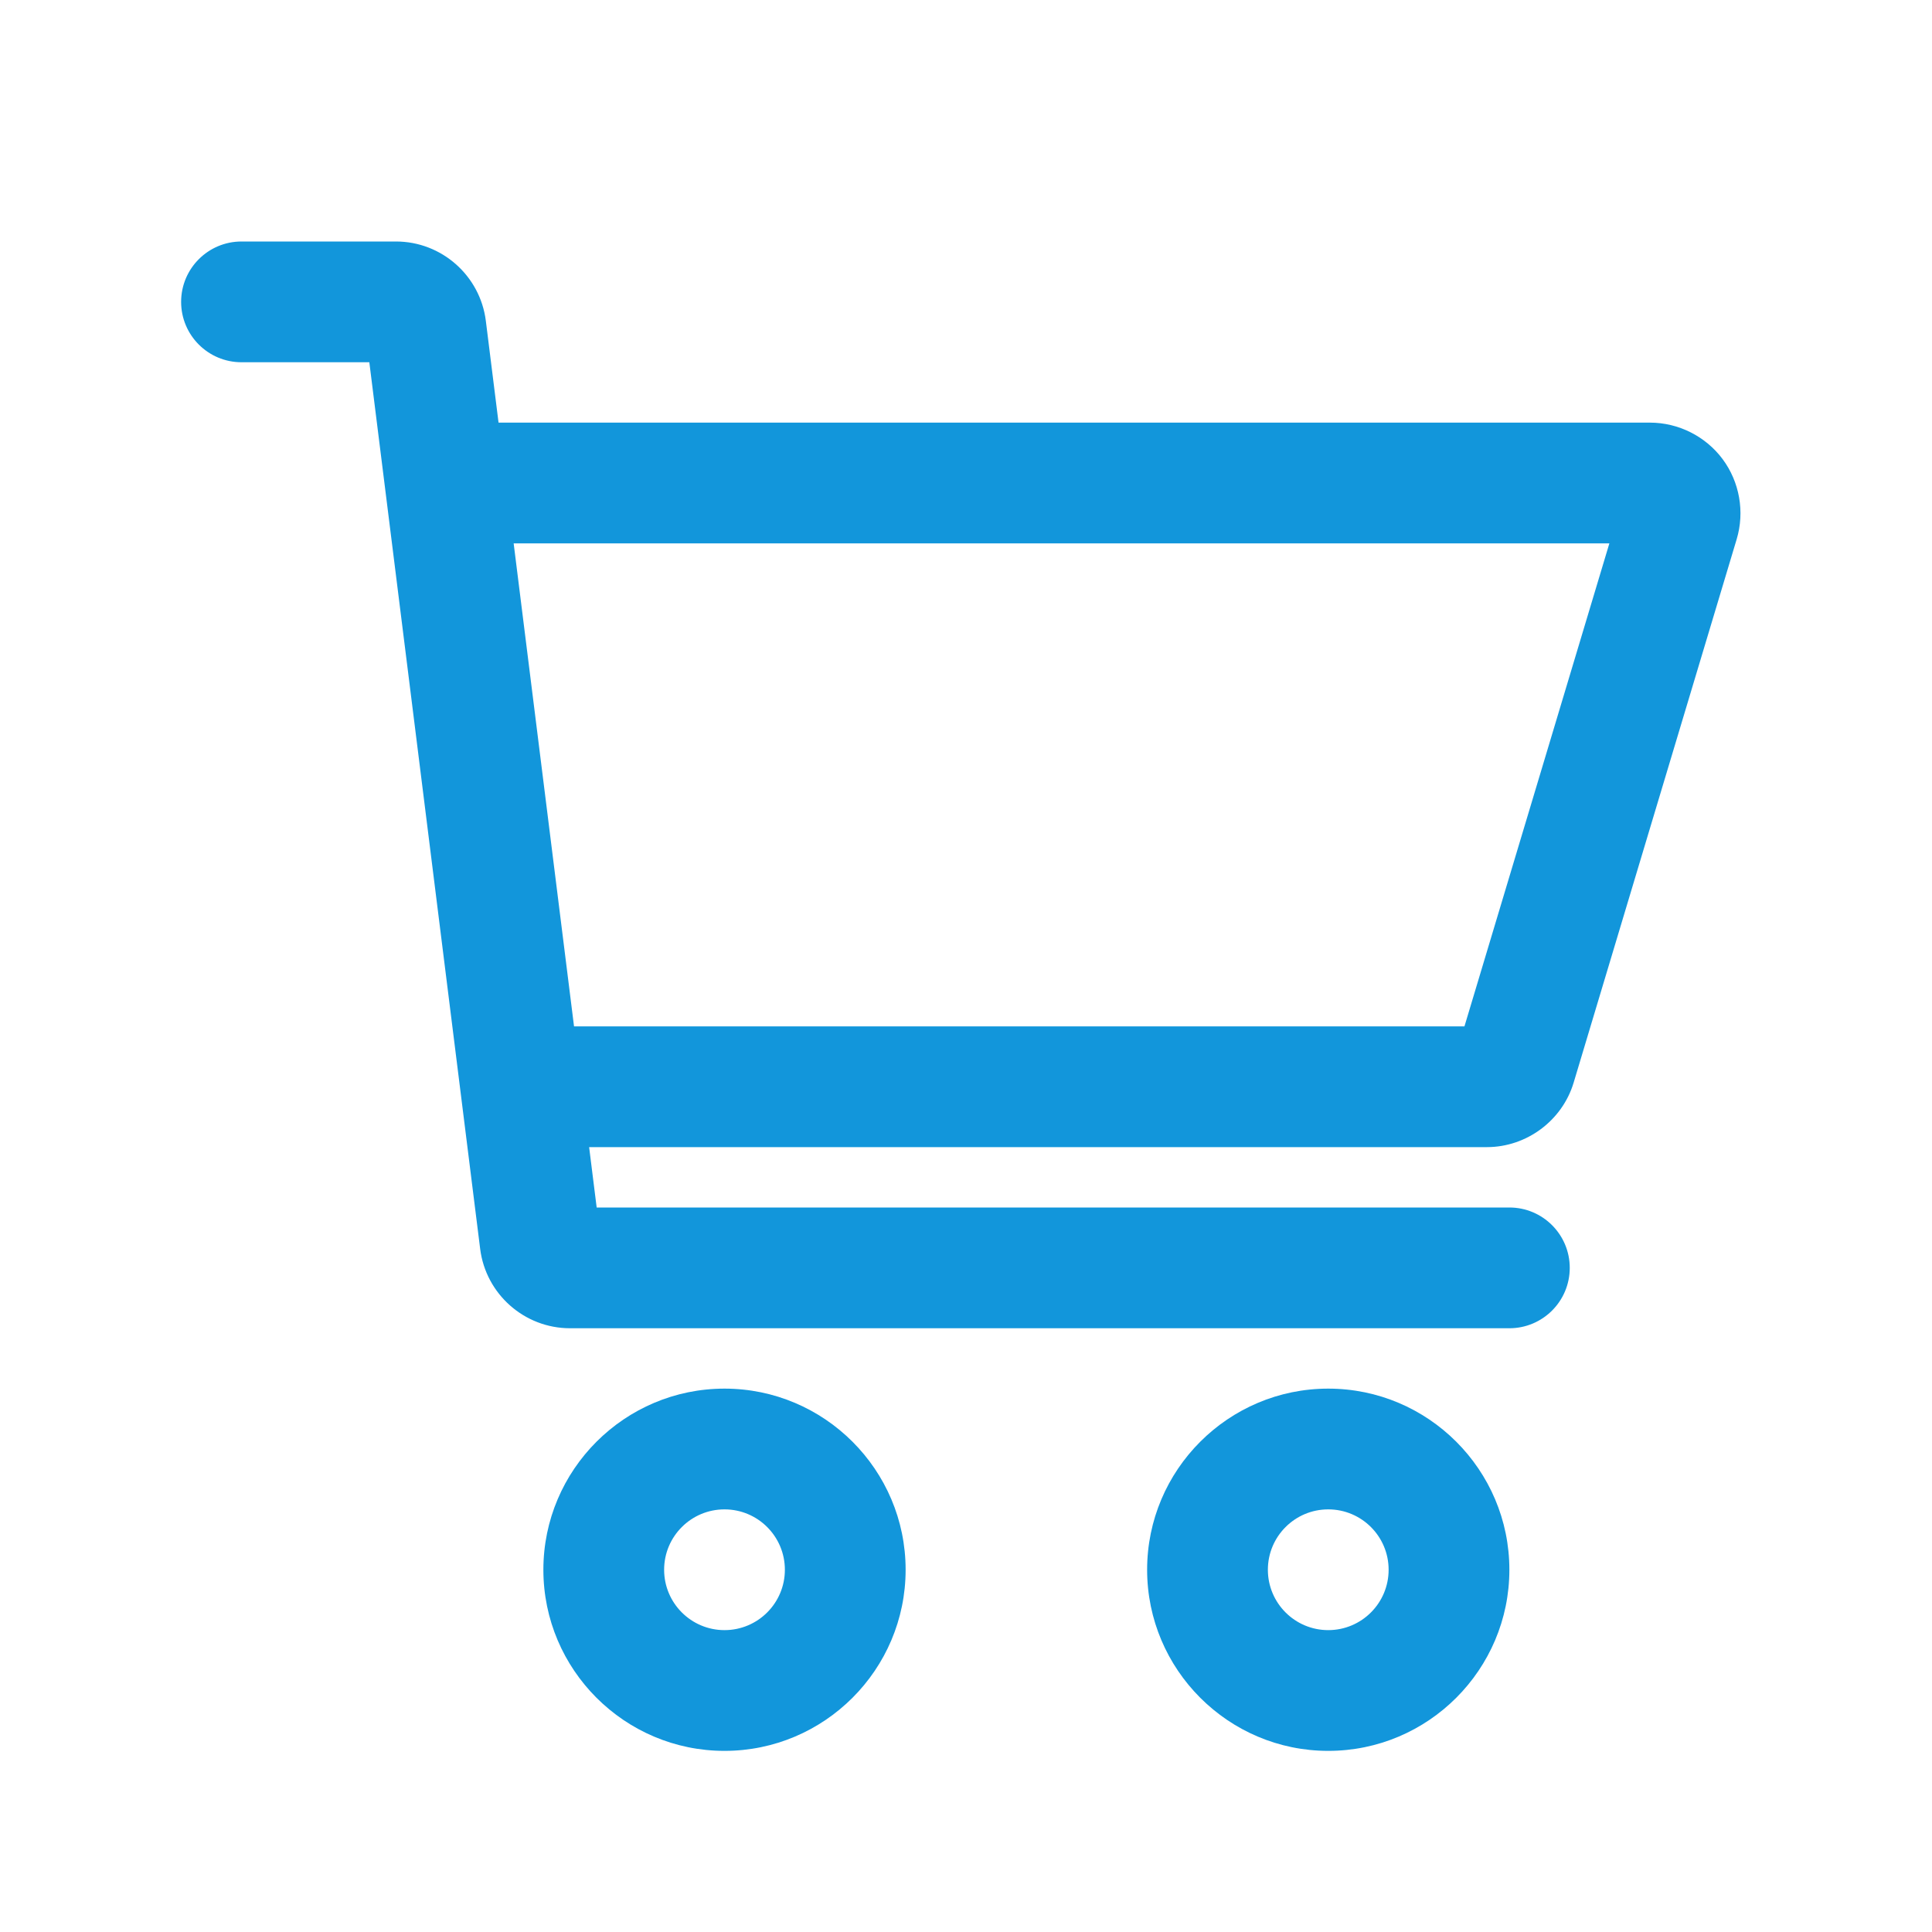
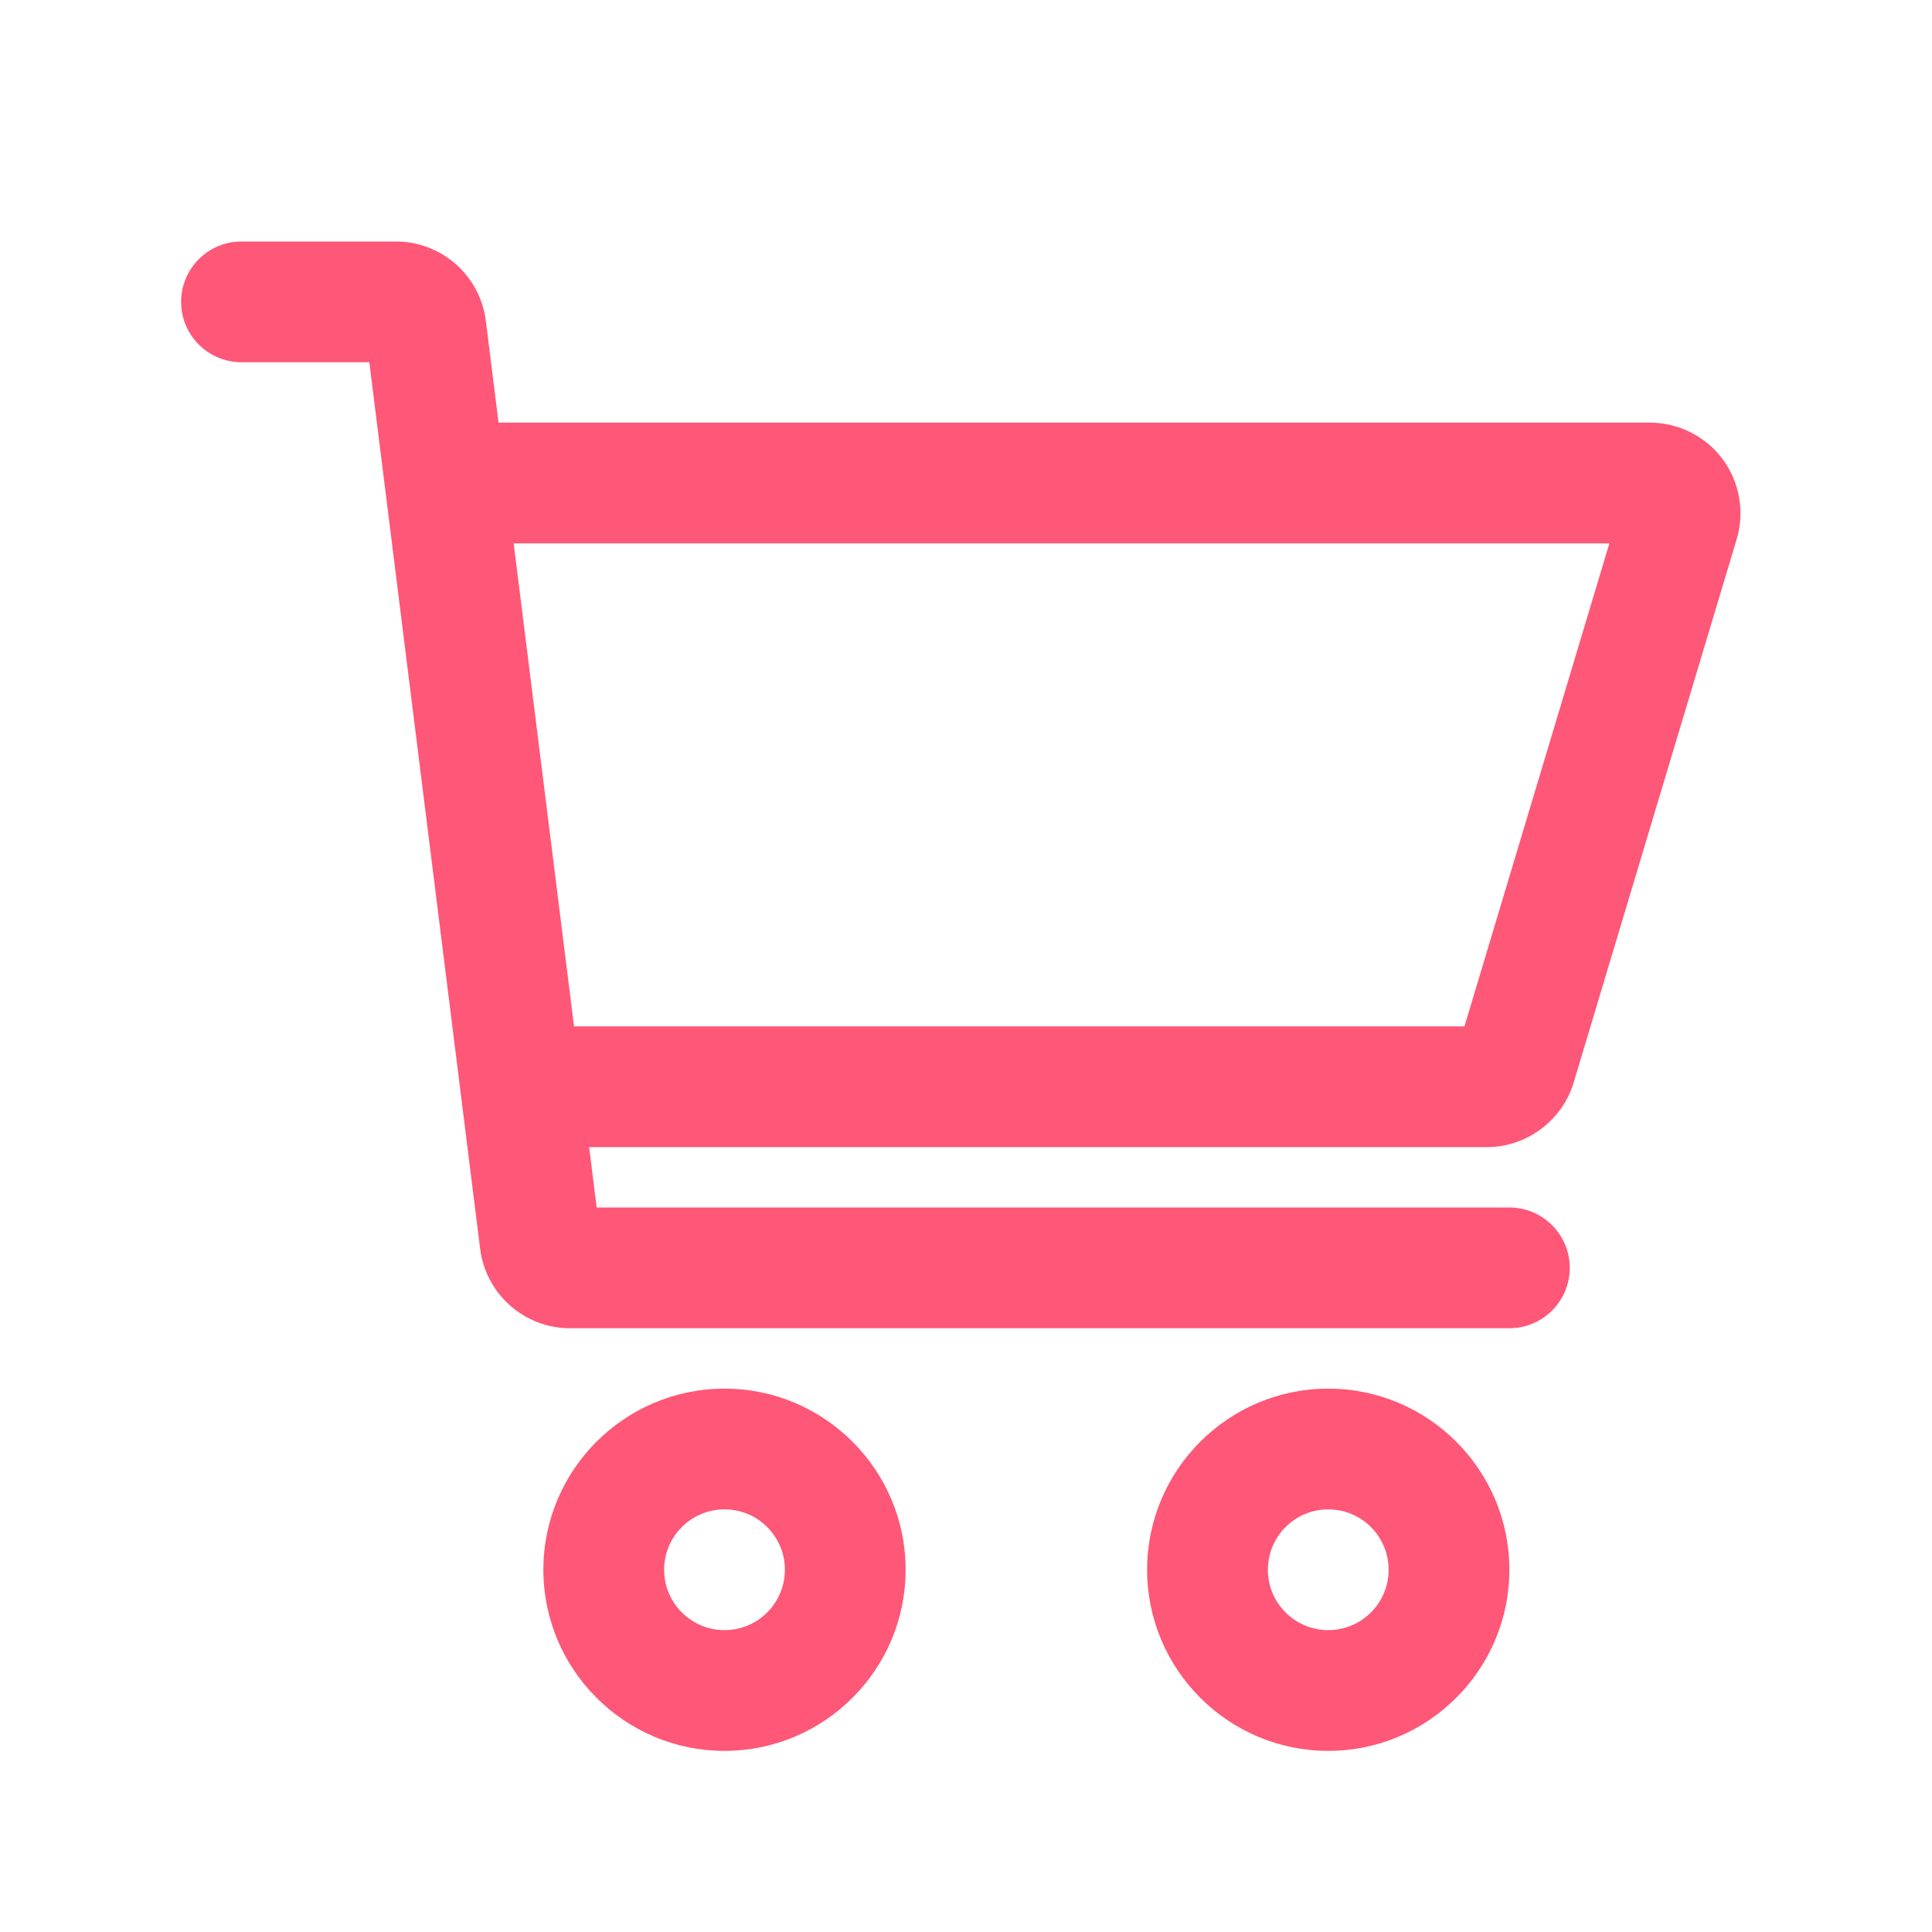
<svg xmlns="http://www.w3.org/2000/svg" class="icon" width="48px" height="48.00px" viewBox="0 0 1024 1024" version="1.1">
-   <path fill="#1296db" d="M913.02 243.34C904 231.23 889.59 224 874.5 224H264.24l-6.74-53.95c-3-23.97-23.47-42.05-47.62-42.05H128c-17.67 0-32 14.33-32 32s14.33 32 32 32h67.75l58.75 469.95c3 23.97 23.47 42.05 47.62 42.05H800c17.67 0 32-14.33 32-32s-14.33-32-32-32H316.25l-4-32h475.84c21.03 0 39.94-14.06 45.98-34.2l86.41-288.02c4.33-14.45 1.55-30.33-7.46-42.44zM776.19 544H304.25l-32-256H853l-76.81 256zM384 736c-52.93 0-96 43.06-96 96 0 52.93 43.07 96 96 96 52.94 0 96-43.07 96-96 0-52.94-43.06-96-96-96z m0 128c-17.67 0-32-14.33-32-32s14.33-32 32-32 32 14.33 32 32-14.33 32-32 32zM704 736c-52.93 0-96 43.06-96 96 0 52.93 43.07 96 96 96 52.94 0 96-43.07 96-96 0-52.94-43.06-96-96-96z m0 128c-17.67 0-32-14.33-32-32s14.33-32 32-32 32 14.33 32 32-14.33 32-32 32z" />
+   <path fill="#ff5777" d="M913.02 243.34C904 231.23 889.59 224 874.5 224H264.24l-6.74-53.95c-3-23.97-23.47-42.05-47.62-42.05H128c-17.67 0-32 14.33-32 32s14.33 32 32 32h67.75l58.75 469.95c3 23.97 23.47 42.05 47.62 42.05H800c17.67 0 32-14.33 32-32s-14.33-32-32-32H316.25l-4-32h475.84c21.03 0 39.94-14.06 45.98-34.2l86.41-288.02c4.33-14.45 1.55-30.33-7.46-42.44zM776.19 544H304.25l-32-256H853l-76.81 256zM384 736c-52.93 0-96 43.06-96 96 0 52.93 43.07 96 96 96 52.94 0 96-43.07 96-96 0-52.94-43.06-96-96-96z m0 128c-17.67 0-32-14.33-32-32s14.33-32 32-32 32 14.33 32 32-14.33 32-32 32zM704 736c-52.93 0-96 43.06-96 96 0 52.93 43.07 96 96 96 52.94 0 96-43.07 96-96 0-52.94-43.06-96-96-96z m0 128c-17.67 0-32-14.33-32-32s14.33-32 32-32 32 14.33 32 32-14.33 32-32 32z" />
</svg>
